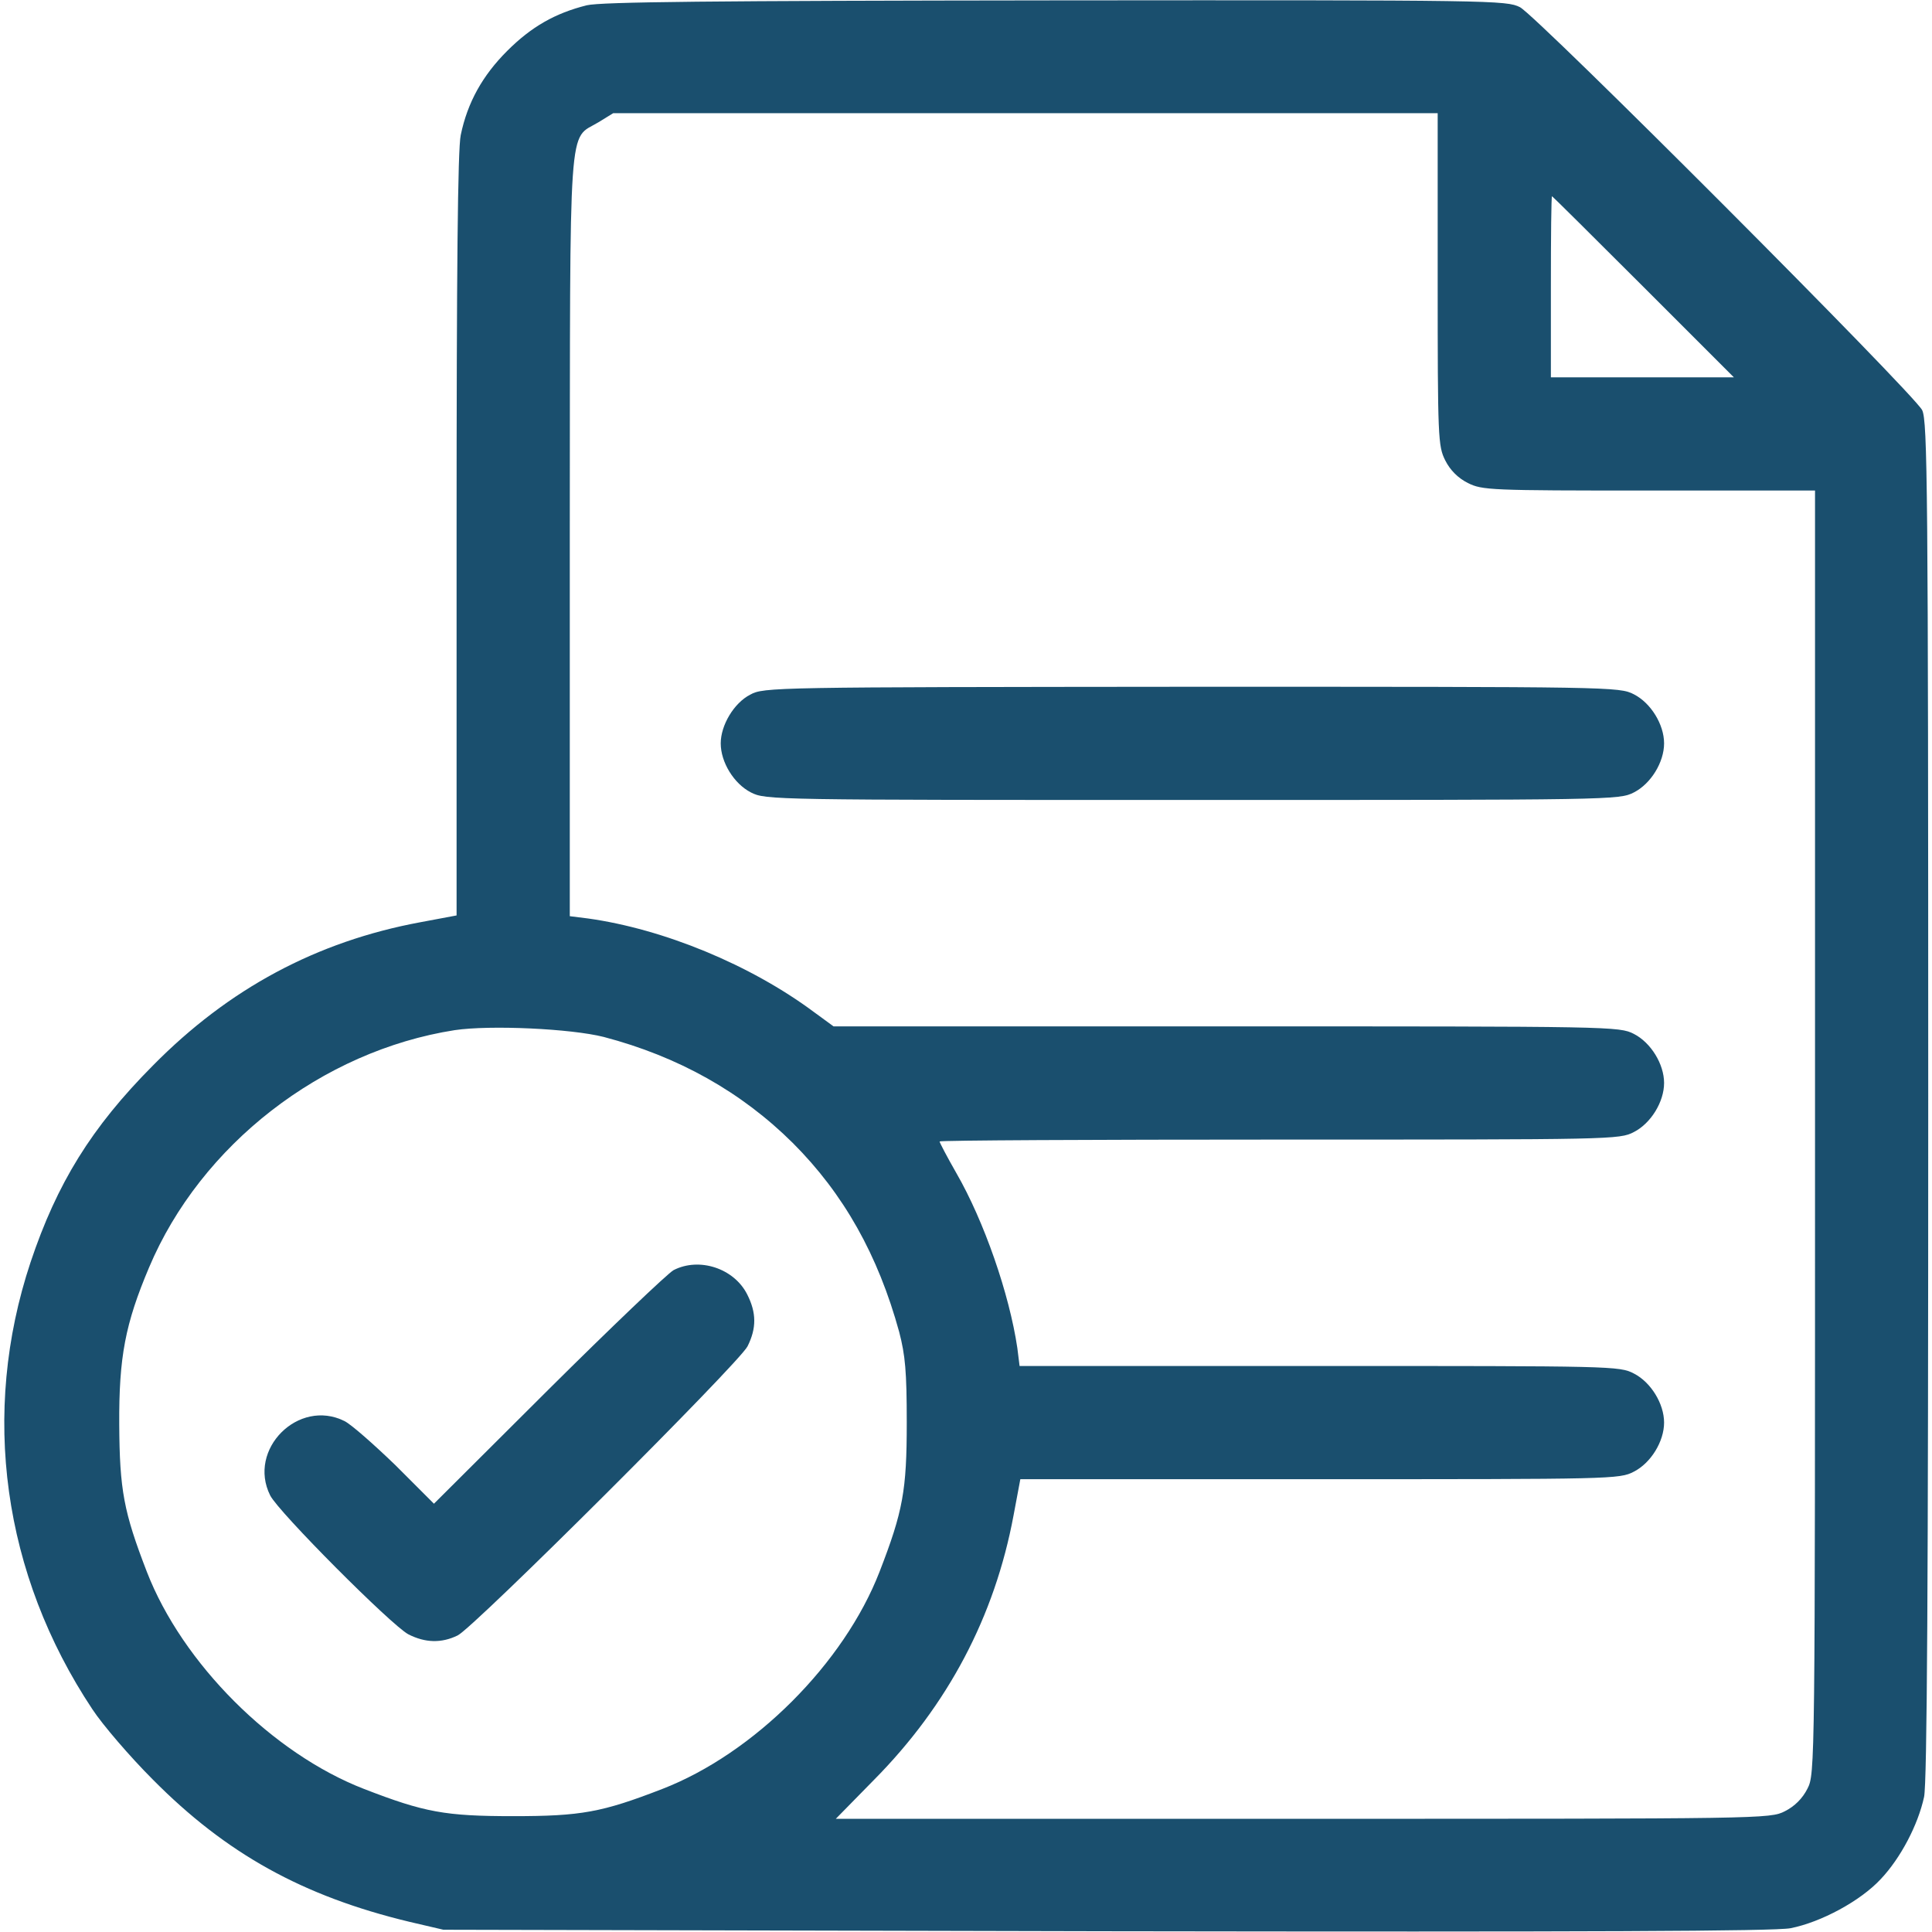
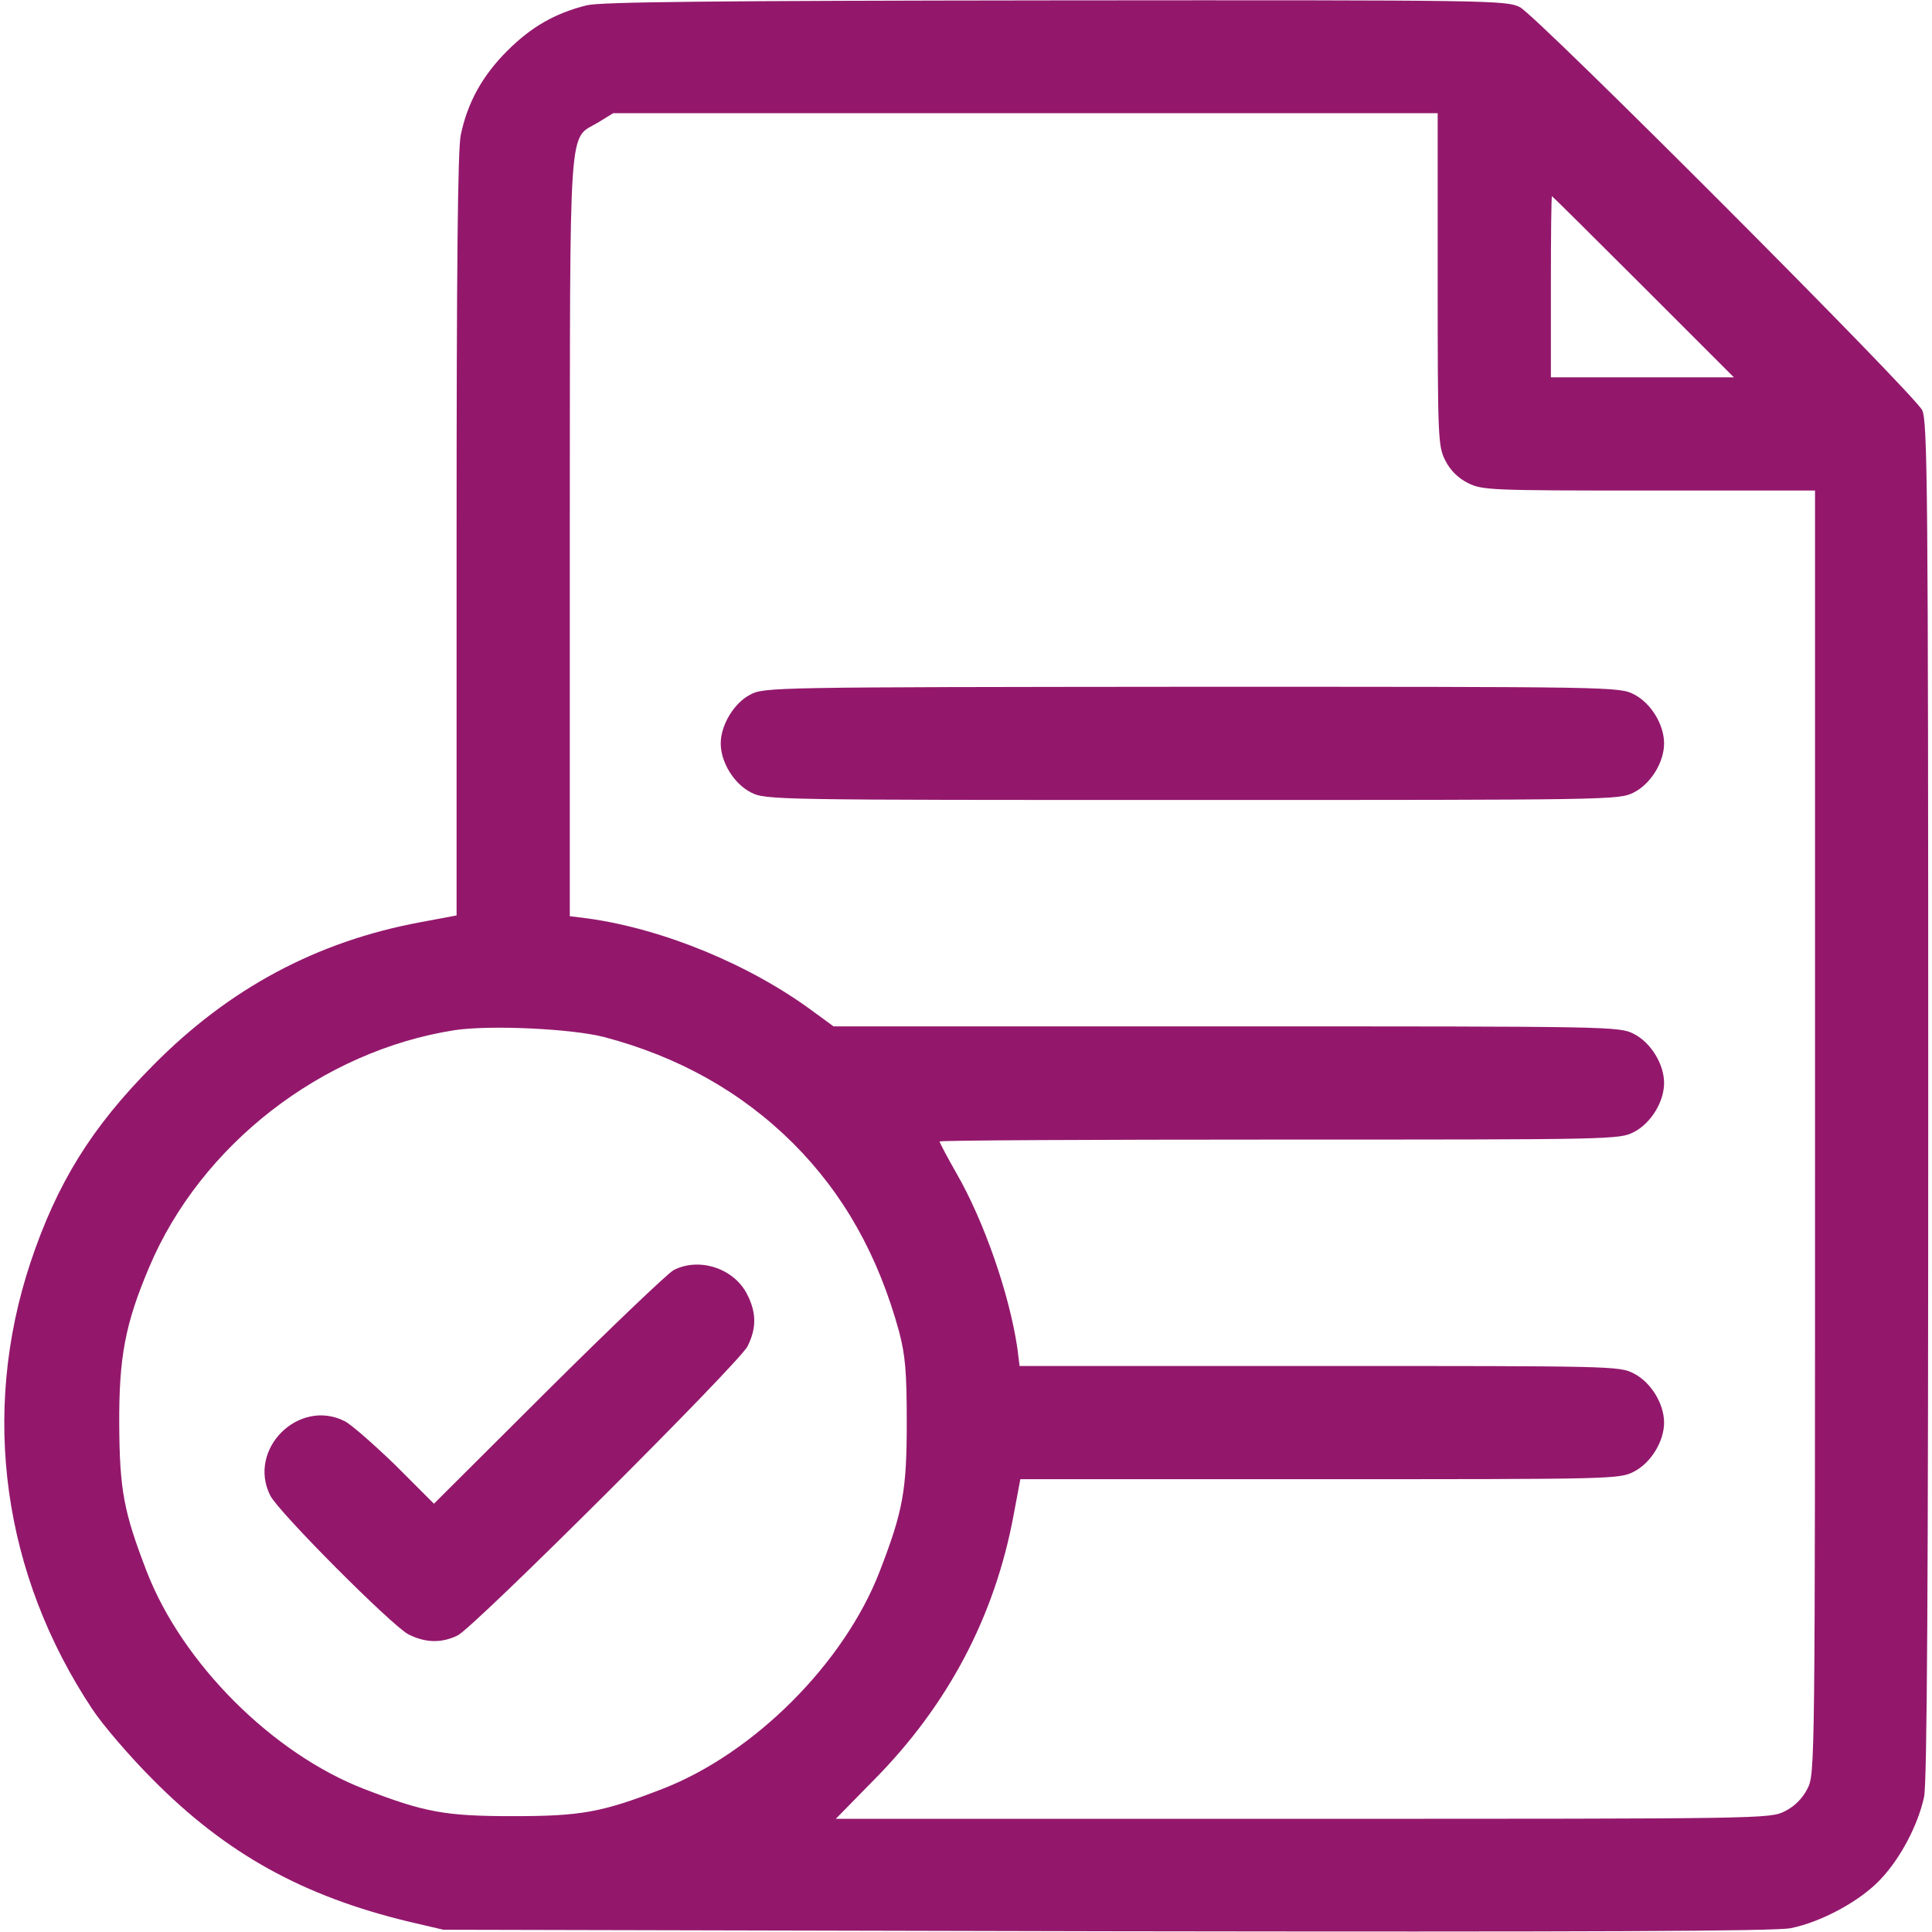
<svg xmlns="http://www.w3.org/2000/svg" version="1.0" width="512pt" height="512pt" viewBox="0 0 512 512" preserveAspectRatio="xMidYMid meet">
-   <g transform="translate(0,512) scale(0.1,-0.1)" fill="#1a4f6e" stroke="none">
+   <g transform="translate(0,512) scale(0.1,-0.1)" fill="#93186c" stroke="none">
    <path d="M1555 5106 c-84 -21 -147 -57 -211 -121 -65 -65 -105 -136 -123 -223 -8 -37 -11 -358 -11 -1060 l0 -1008 -96 -18 c-275 -51 -508 -176 -709 -380 -163 -164 -254 -312 -324 -521 -133 -400 -74 -827 164 -1185 27 -41 99 -125 160 -186 194 -196 397 -309 680 -377 l90 -21 1755 -4 c1286 -2 1771 0 1815 8 81 16 185 72 239 130 53 56 99 144 115 218 8 38 11 556 11 1848 0 1624 -2 1798 -16 1827 -22 44 -1020 1044 -1066 1068 -36 18 -70 19 -1230 18 -919 -1 -1204 -4 -1243 -13z m2255 -726 c0 -422 1 -442 20 -480 13 -26 34 -47 60 -60 38 -19 58 -20 480 -20 l440 0 0 -1700 c0 -1685 0 -1701 -20 -1740 -13 -26 -34 -47 -60 -60 -39 -20 -56 -20 -1277 -20 l-1238 0 101 103 c196 198 320 433 370 701 l18 96 793 0 c776 0 795 0 833 20 45 23 80 80 80 130 0 50 -35 107 -80 130 -38 20 -57 20 -833 20 l-795 0 -6 48 c-21 142 -88 336 -162 464 -24 42 -44 80 -44 83 0 3 405 5 900 5 883 0 902 0 940 20 45 23 80 80 80 130 0 50 -35 107 -80 130 -39 20 -57 20 -1080 20 l-1041 0 -52 38 c-168 125 -398 220 -599 248 l-48 6 0 1007 c1 1131 -5 1048 76 1097 l39 24 1093 0 1092 0 0 -440z m545 -20 l240 -240 -243 0 -242 0 0 240 c0 132 1 240 3 240 1 0 110 -108 242 -240z m-2755 -1988 c198 -52 365 -146 501 -281 135 -135 226 -297 282 -501 16 -62 20 -104 20 -240 0 -180 -10 -235 -72 -395 -94 -243 -333 -482 -576 -576 -160 -62 -215 -72 -395 -72 -180 0 -235 10 -395 72 -243 94 -482 333 -576 576 -61 158 -72 216 -73 390 -1 179 16 267 79 416 137 325 458 574 810 629 94 14 308 4 395 -18z" />
    <path d="M1988 3279 c-43 -22 -78 -81 -78 -129 0 -50 35 -107 80 -130 39 -20 56 -20 1170 -20 1114 0 1131 0 1170 20 45 23 80 80 80 130 0 50 -35 107 -80 130 -39 20 -56 20 -1172 20 -1108 -1 -1134 -1 -1170 -21z" />
    <path d="M1785 1754 c-16 -9 -166 -152 -332 -317 l-303 -302 -102 102 c-57 55 -117 108 -135 117 -122 61 -258 -75 -197 -197 22 -44 321 -344 366 -368 45 -23 88 -24 131 -3 44 22 744 720 768 766 24 48 24 89 -1 138 -35 69 -127 99 -195 64z" />
  </g>
</svg>
